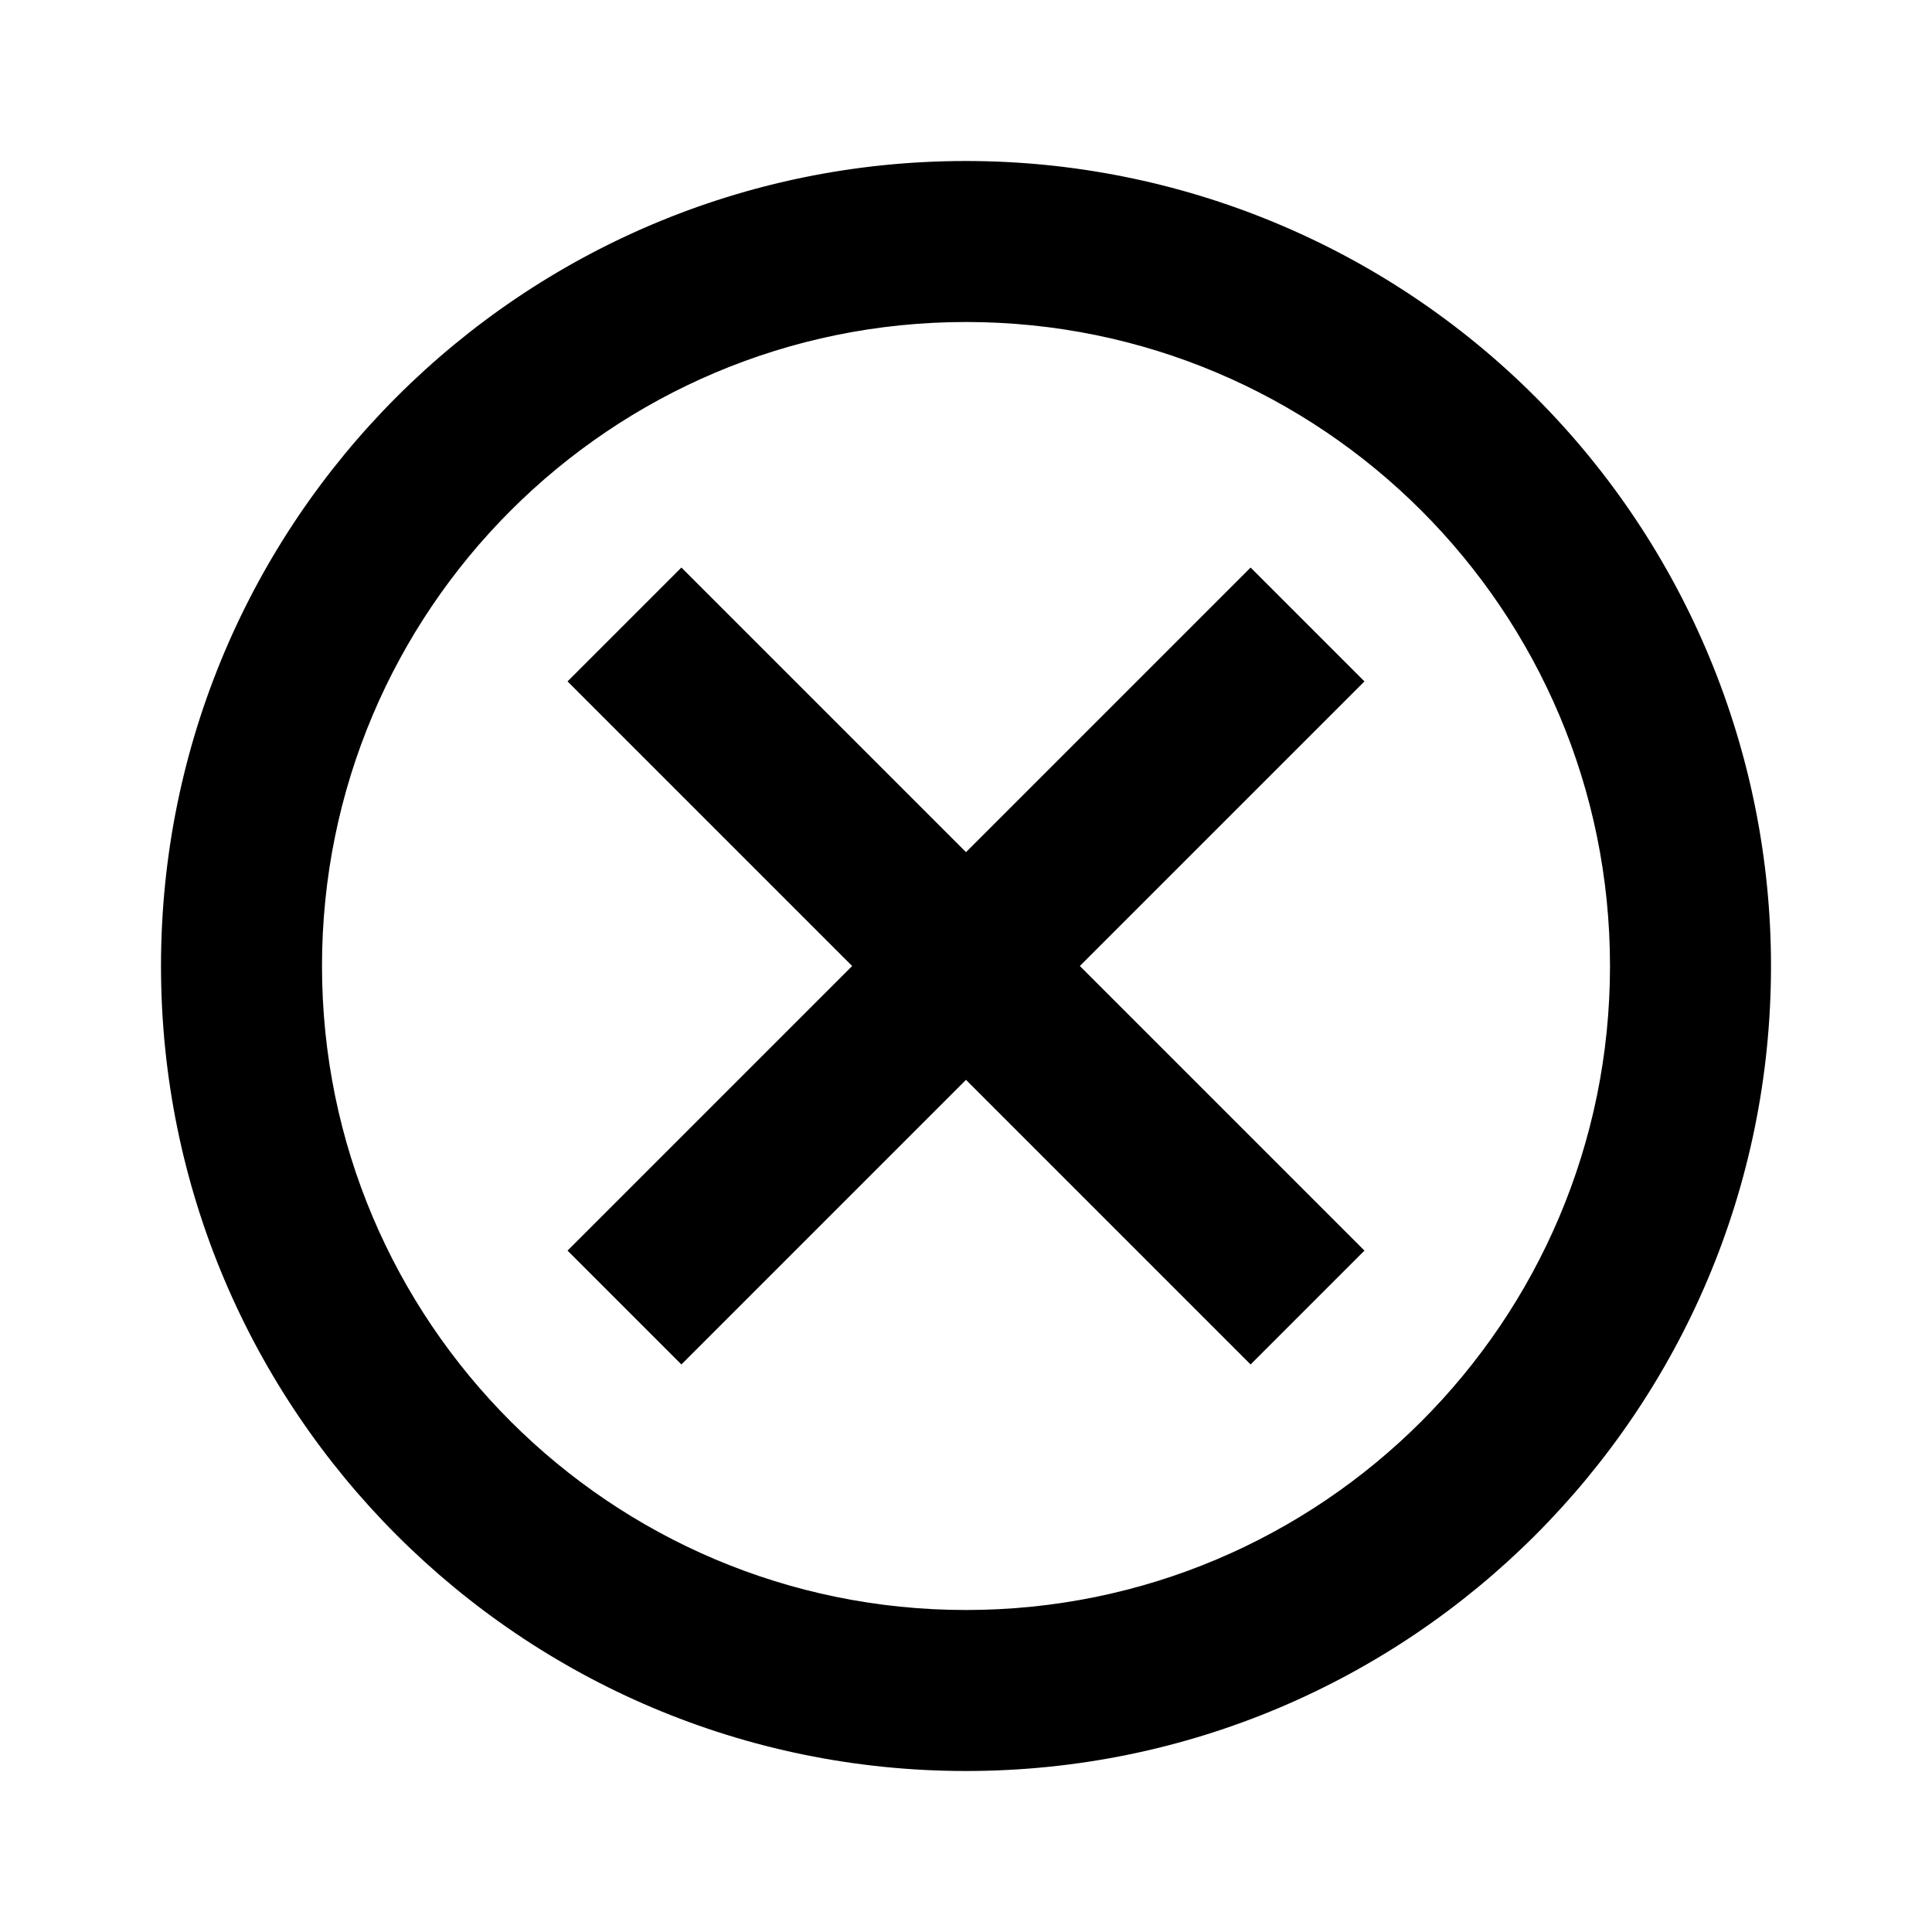
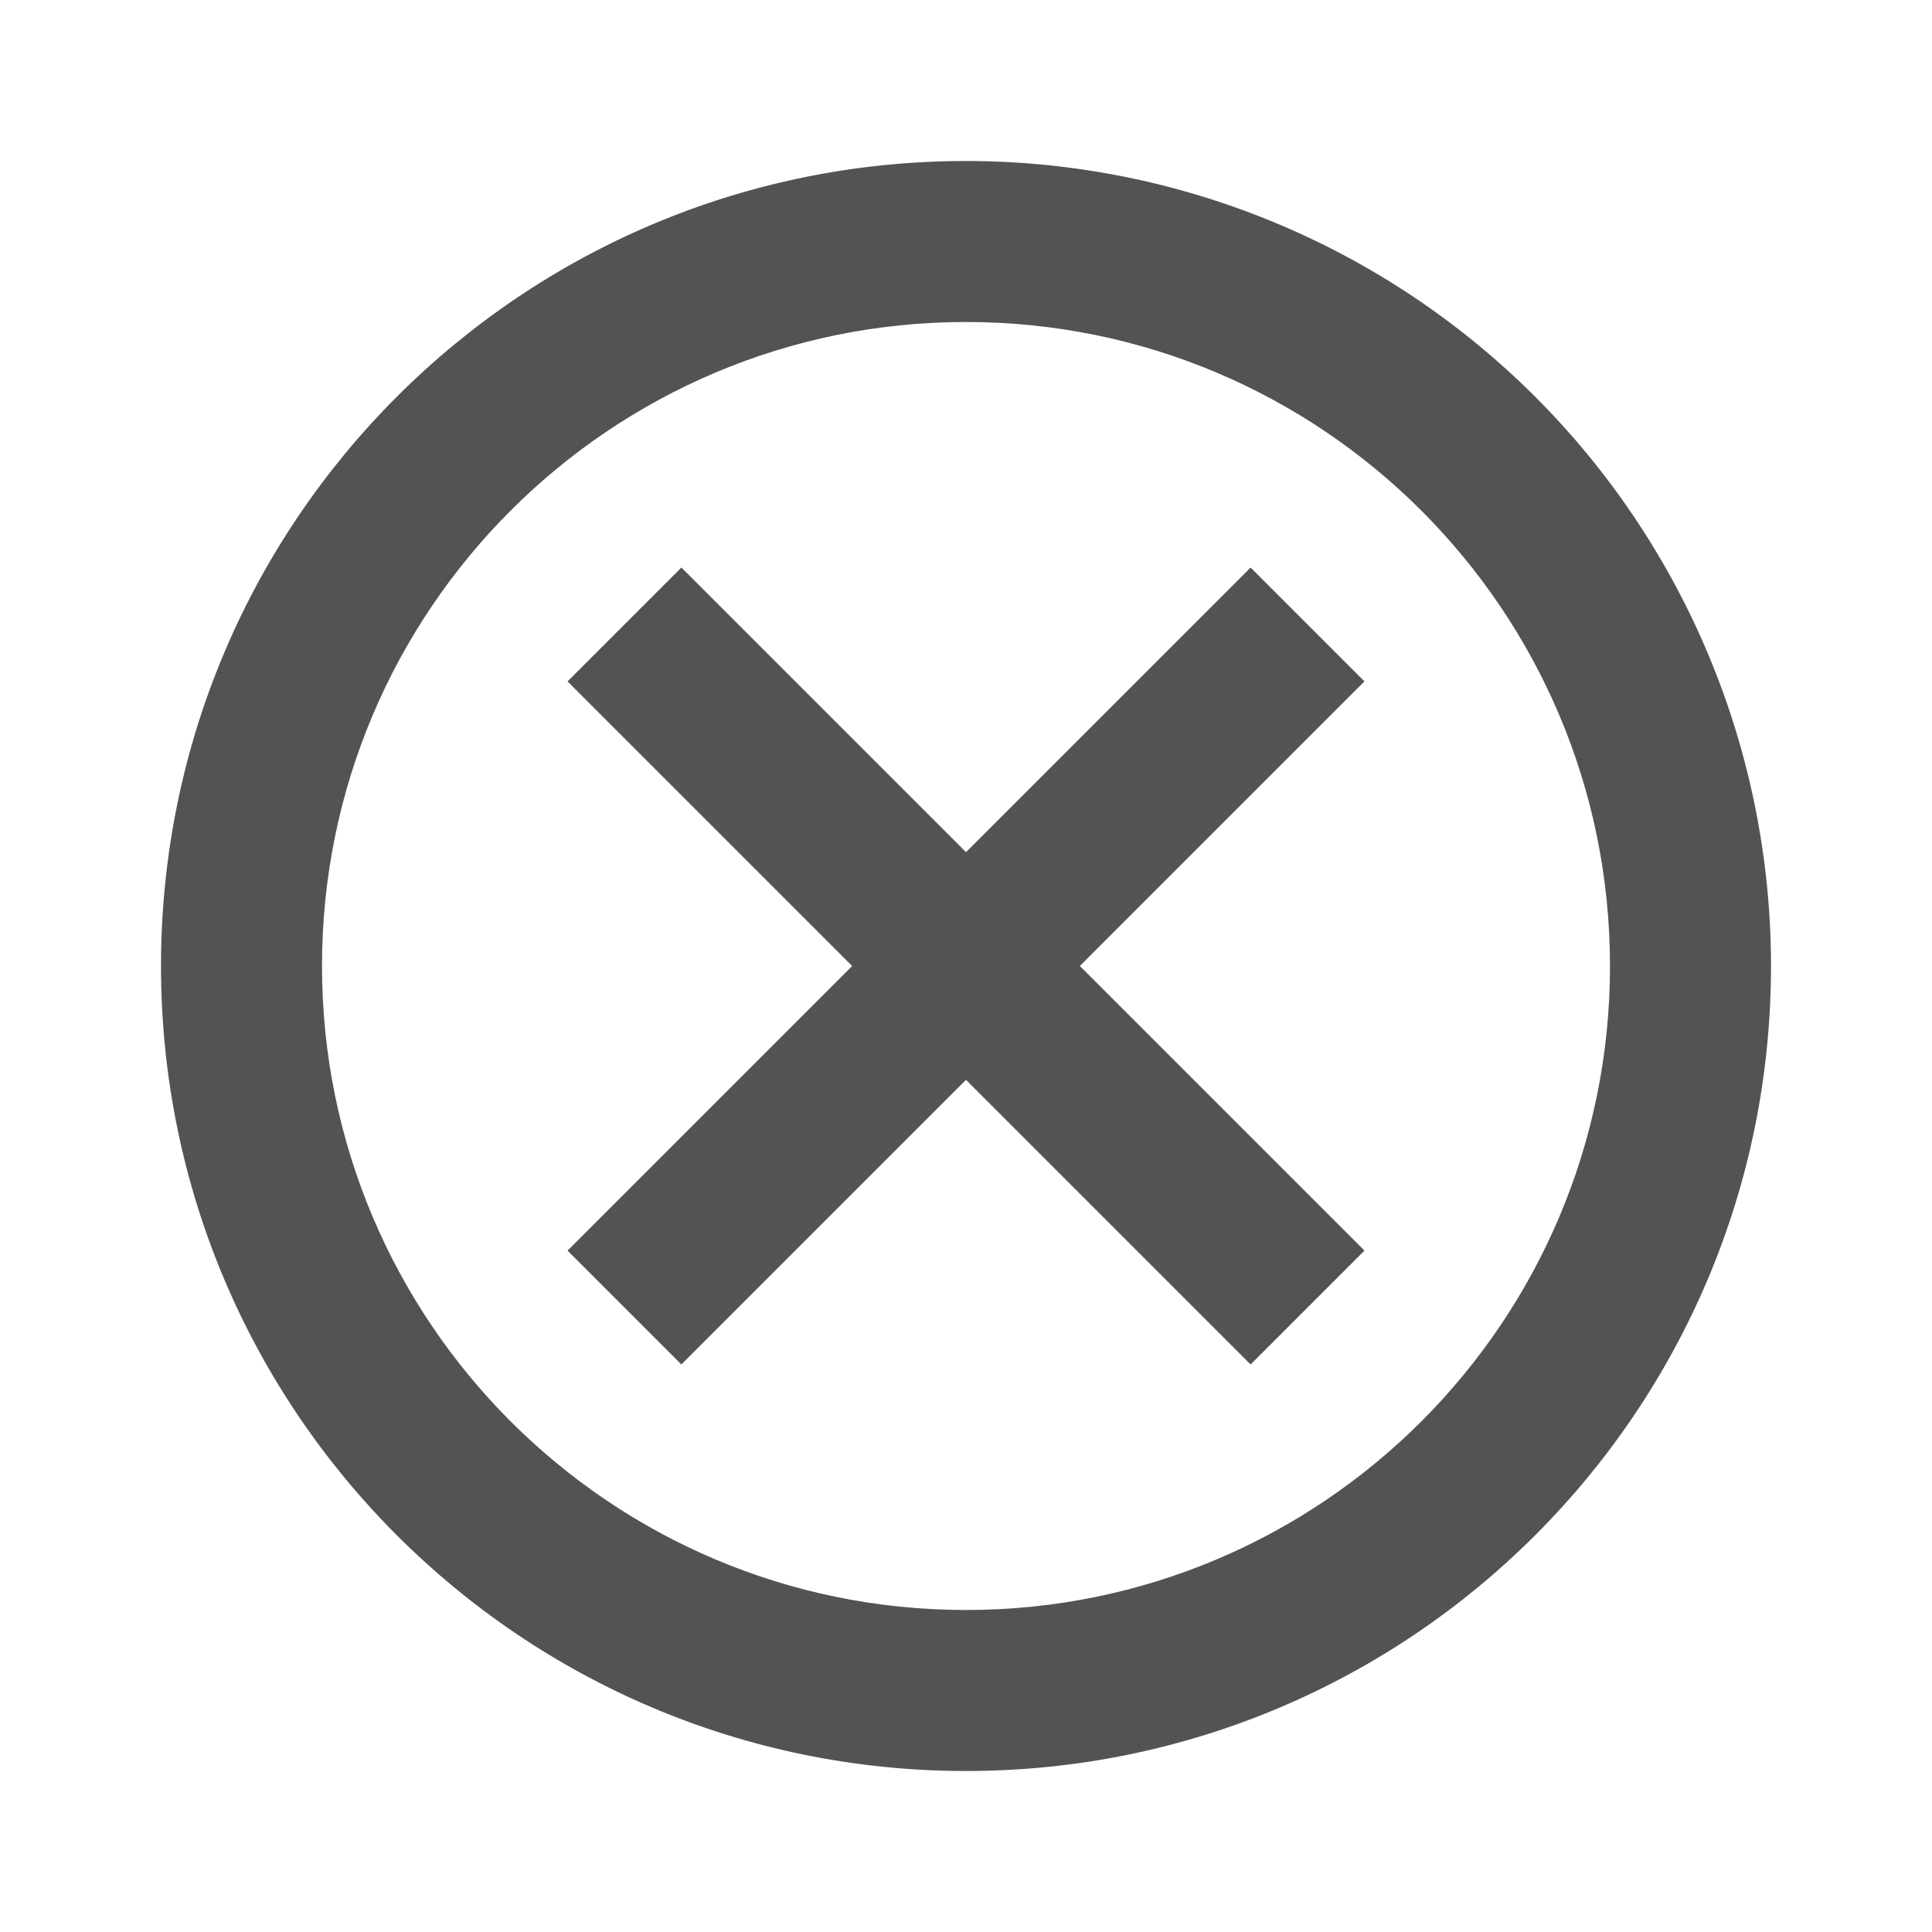
- <svg xmlns="http://www.w3.org/2000/svg" fill="#000000" viewBox="0 0 512 512">
+ <svg xmlns="http://www.w3.org/2000/svg" fill="#535353" viewBox="0 0 512 512">
  <g id="SVGRepo_bgCarrier" stroke-width="0" />
  <g id="SVGRepo_tracerCarrier" stroke-linecap="round" stroke-linejoin="round" />
  <g id="SVGRepo_iconCarrier">
    <path fill-rule="evenodd" d="M213.333,3.55271368e-14 C269.913,3.55271368e-14 324.175,22.476 364.183,62.484 C404.191,102.492 426.667,156.754 426.667,213.333 C426.667,331.154 331.154,426.667 213.333,426.667 C95.513,426.667 3.55271368e-14,331.154 3.55271368e-14,213.333 C3.55271368e-14,95.513 95.513,3.55271368e-14 213.333,3.55271368e-14 Z M213.333,42.667 C119.077,42.667 42.667,119.077 42.667,213.333 C42.667,307.59 119.077,384 213.333,384 C307.59,384 384,307.59 384,213.333 C384,119.077 307.59,42.667 213.333,42.667 Z M288.758,107.739 L318.928,137.909 L243.502,213.333 L318.928,288.758 L288.758,318.928 L213.333,243.502 L137.909,318.928 L107.739,288.758 L183.163,213.333 L107.739,137.909 L137.909,107.739 L213.333,183.163 L288.758,107.739 Z" transform="translate(42.667 42.667)" />
  </g>
</svg>
